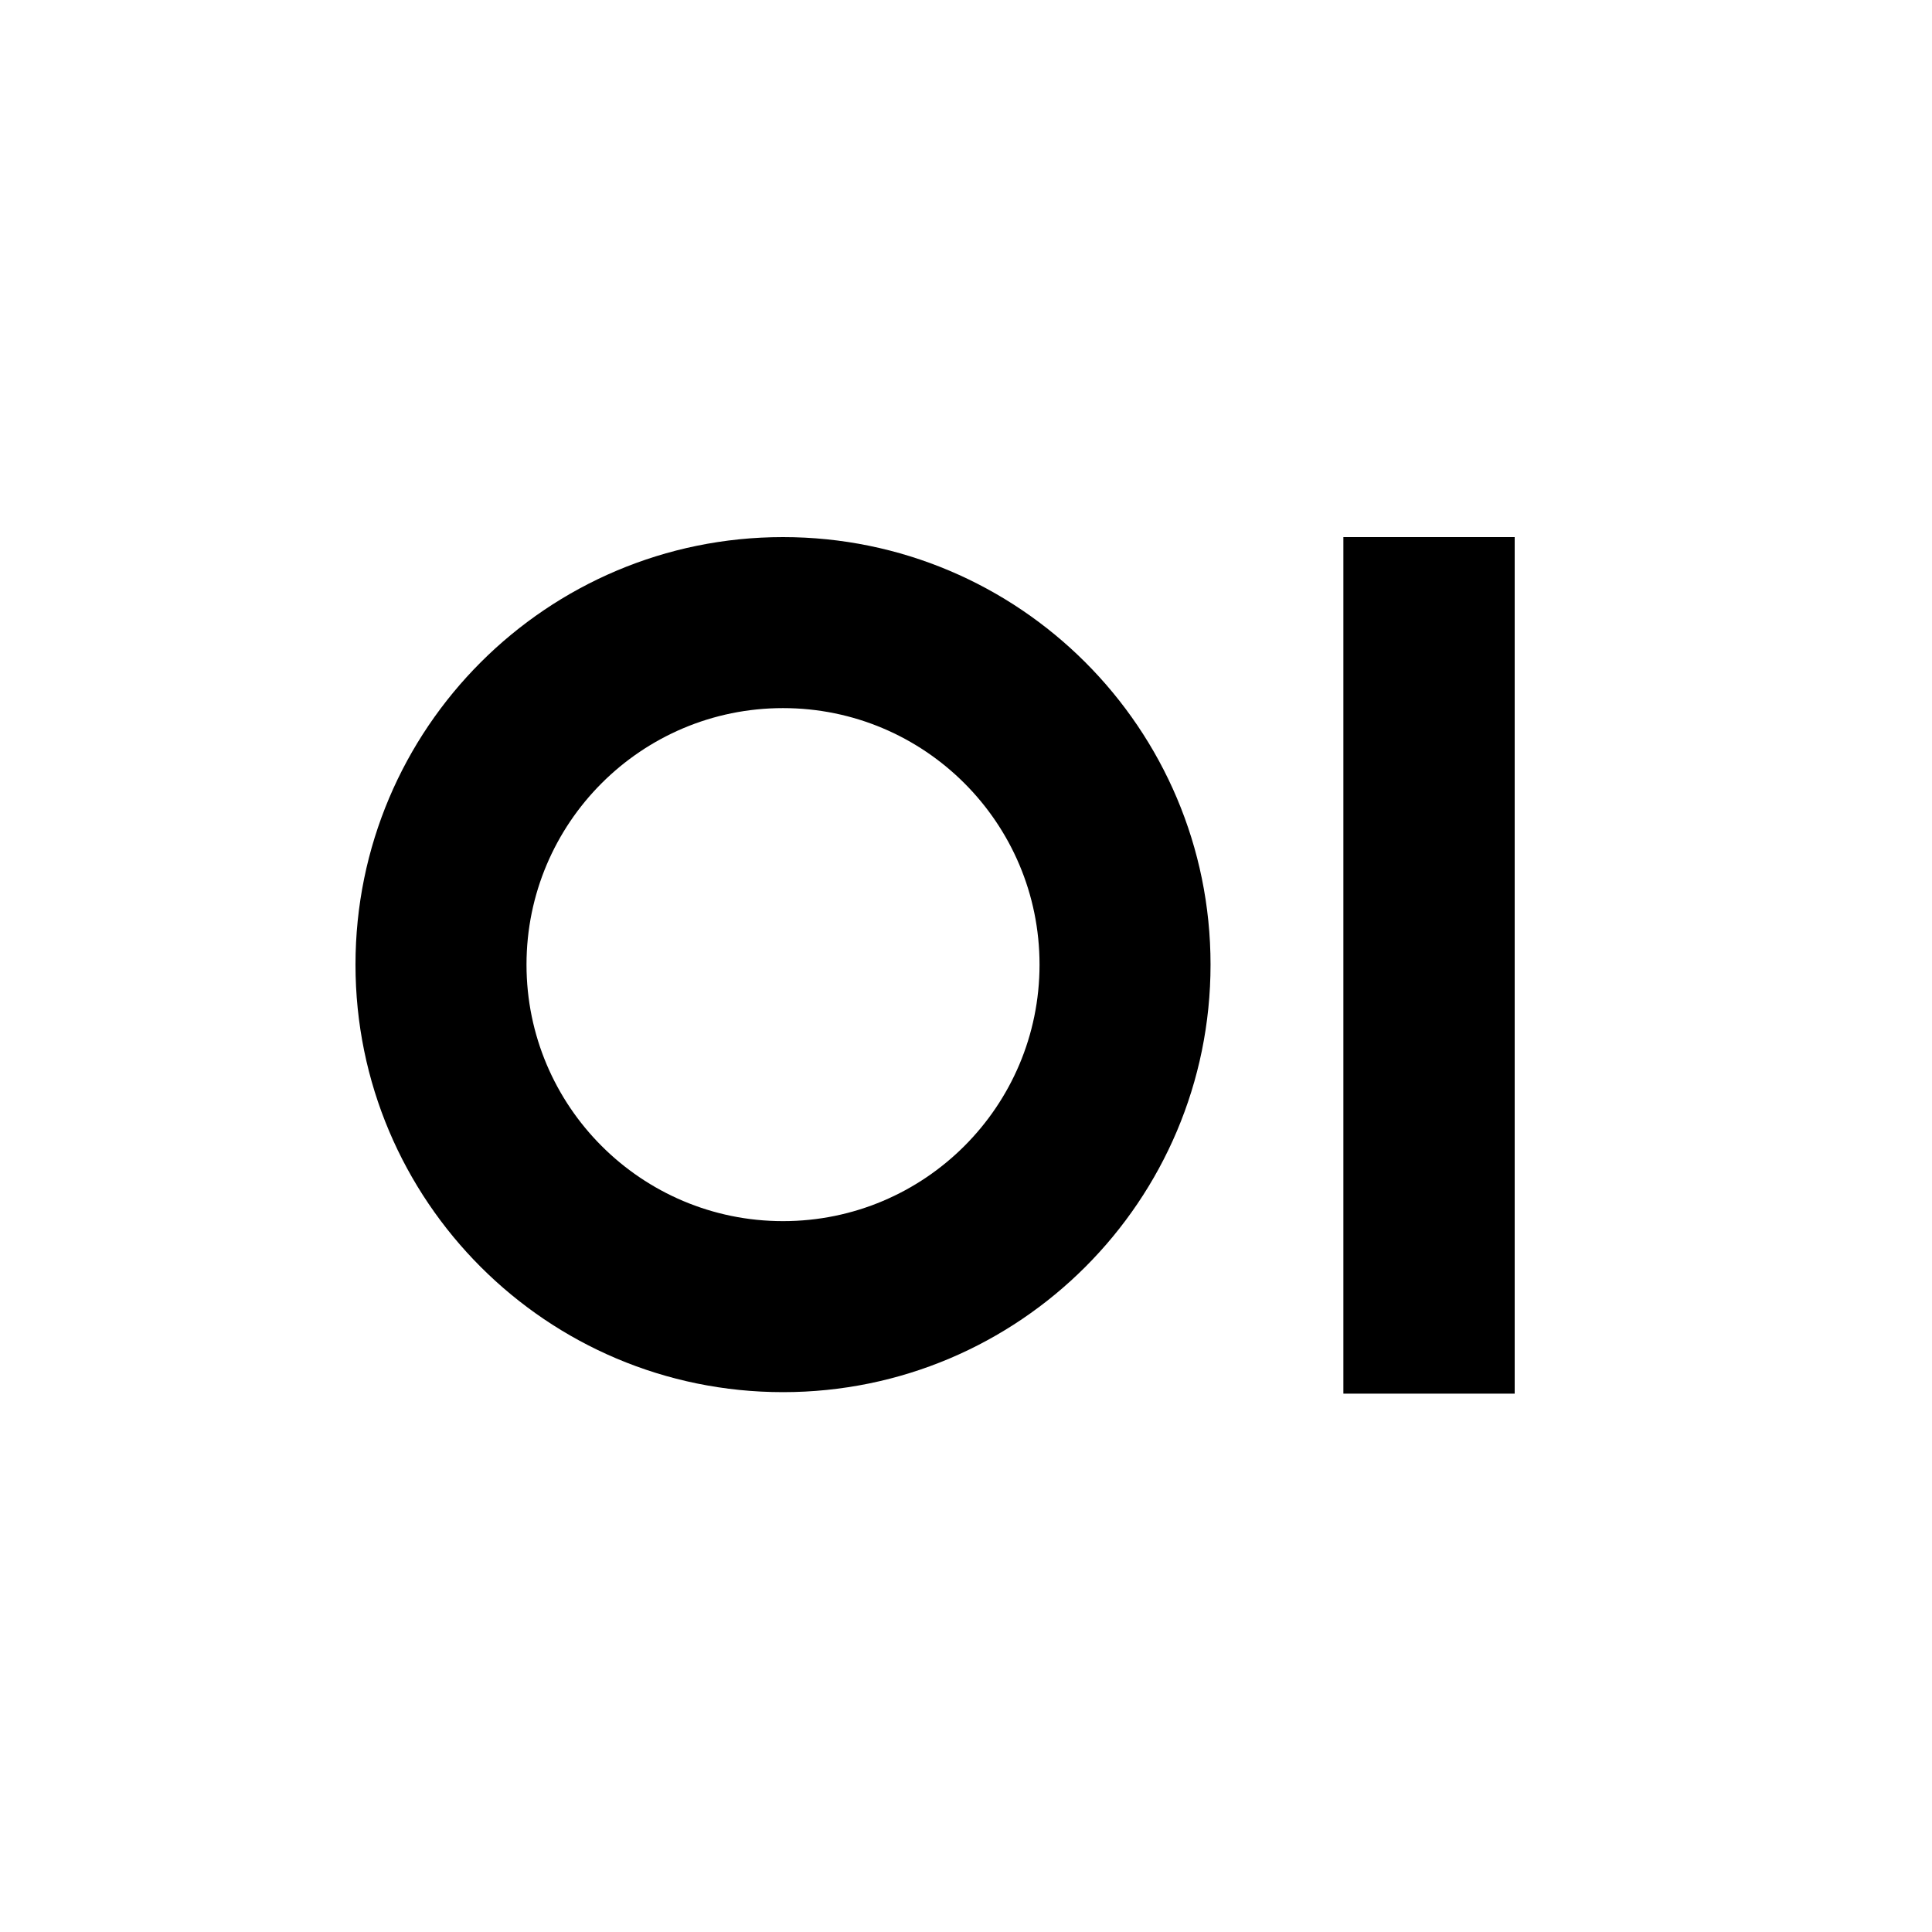
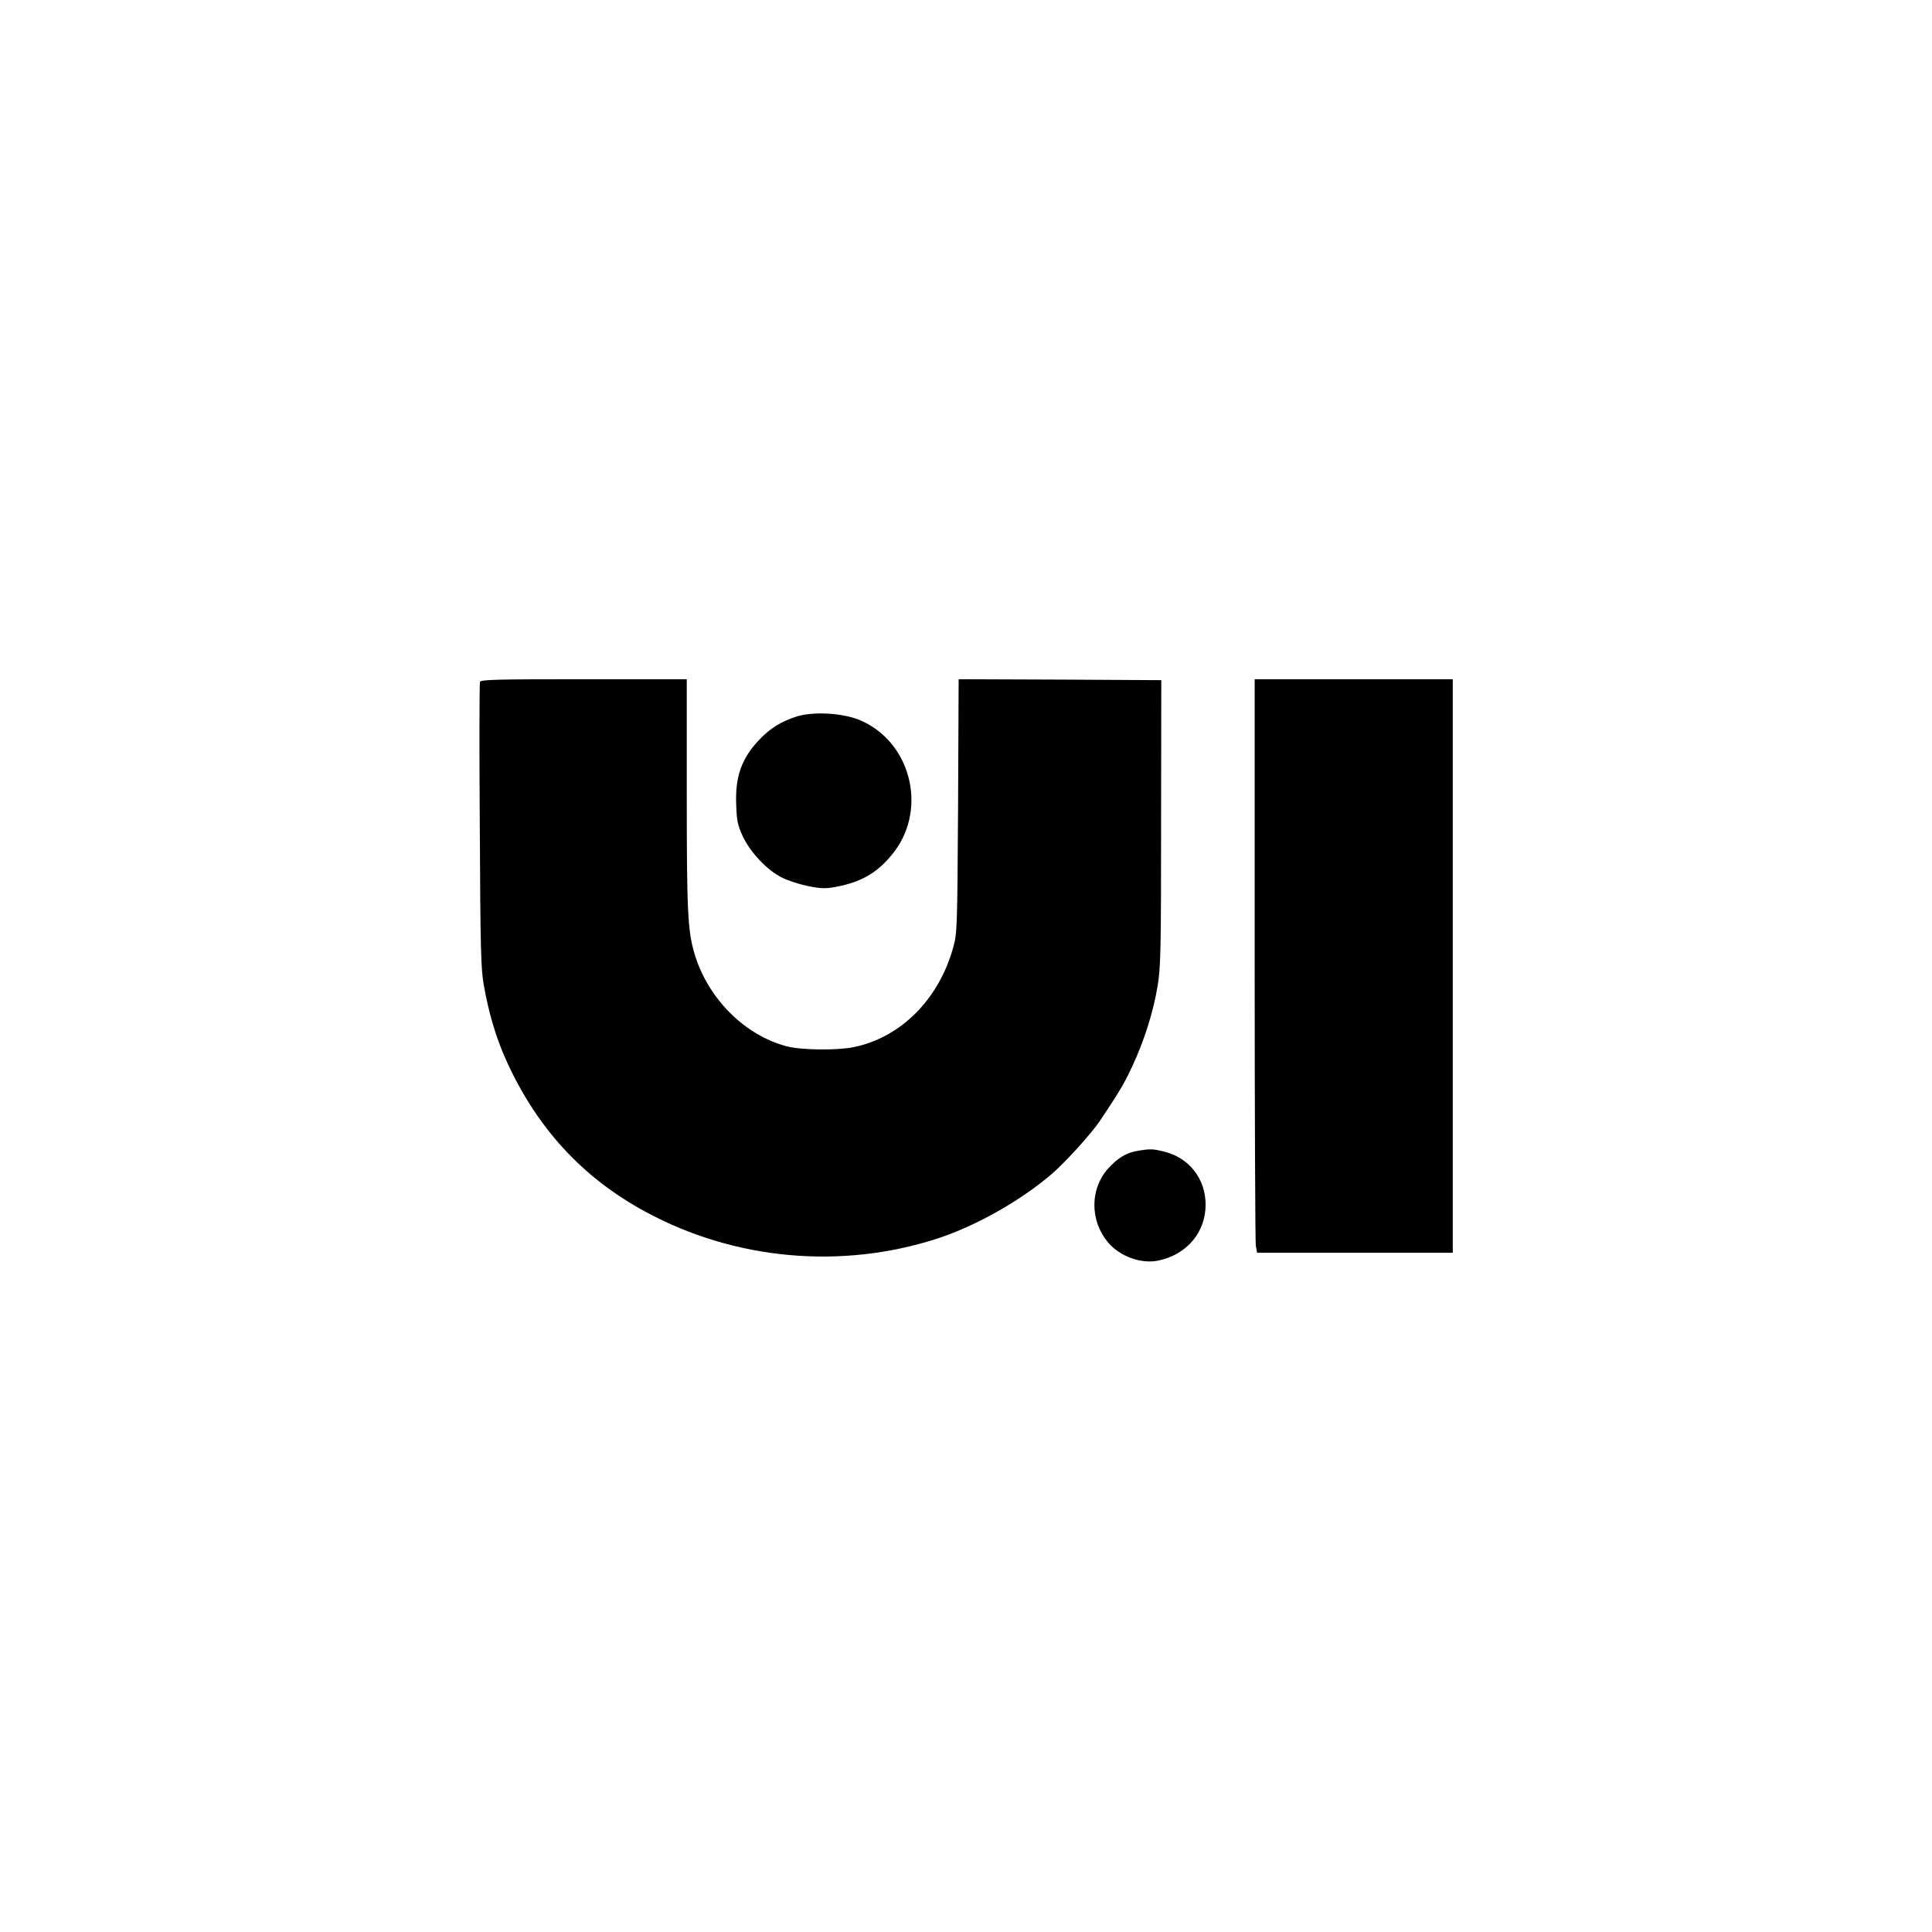
- <svg xmlns="http://www.w3.org/2000/svg" width="500" height="500" viewBox="0 0 500 500" fill="none">
-   <rect x="347.666" y="139" width="44.335" height="221.675" fill="black" />
-   <path fill-rule="evenodd" clip-rule="evenodd" d="M202.643 360.287C263.75 360.287 313.287 310.75 313.287 249.643C313.287 188.537 263.75 139 202.643 139C141.537 139 92 188.537 92 249.643C92 310.75 141.537 360.287 202.643 360.287ZM202.645 316.029C239.309 316.029 269.031 286.307 269.031 249.643C269.031 212.979 239.309 183.257 202.645 183.257C165.981 183.257 136.259 212.979 136.259 249.643C136.259 286.307 165.981 316.029 202.645 316.029Z" fill="black" />
+ <svg xmlns="http://www.w3.org/2000/svg" version="1.0" width="1024pt" height="1024pt" viewBox="0 0 1024 1024" preserveAspectRatio="xMidYMid meet">
+   <g transform="translate(0,1024) scale(0.1,-0.1)" fill="#000000" stroke="none">
+     <path d="M2544 6626 c-3 -8 -4 -351 -1 -763 3 -648 6 -761 21 -843 26 -148 64 -276 115 -391 162 -363 406 -630 743 -812 472 -256 1038 -307 1548 -141 204 67 438 199 605 342 71 61 211 215 256 283 99 148 127 194 170 287 64 136 113 293 135 429 16 96 18 195 18 863 l1 755 -537 3 -537 2 -3 -672 c-4 -653 -5 -675 -26 -750 -76 -275 -278 -477 -527 -528 -88 -18 -277 -16 -354 4 -224 58 -420 255 -490 491 -36 123 -41 220 -41 847 l0 608 -545 0 c-461 0 -546 -2 -551 -14z" />
+     <path d="M6650 5158 c0 -816 3 -1500 6 -1520 l7 -38 518 0 519 0 0 1520 0 1520 -525 0 -525 0 0 -1482z" />
+     <path d="M4218 6441 c-81 -27 -136 -61 -195 -123 -94 -100 -127 -196 -121 -345 3 -84 8 -107 35 -166 40 -84 124 -174 201 -215 31 -17 95 -38 142 -48 71 -14 94 -15 148 -5 142 26 229 79 312 187 178 236 83 589 -187 699 -92 37 -248 45 -335 16z" />
+     <path d="M6028 4140 c-60 -10 -106 -39 -157 -96 -94 -107 -94 -273 0 -387 63 -76 177 -118 270 -98 150 32 249 150 249 296 0 135 -85 246 -215 280 -64 16 -76 17 -147 5z" />
+   </g>
</svg>
